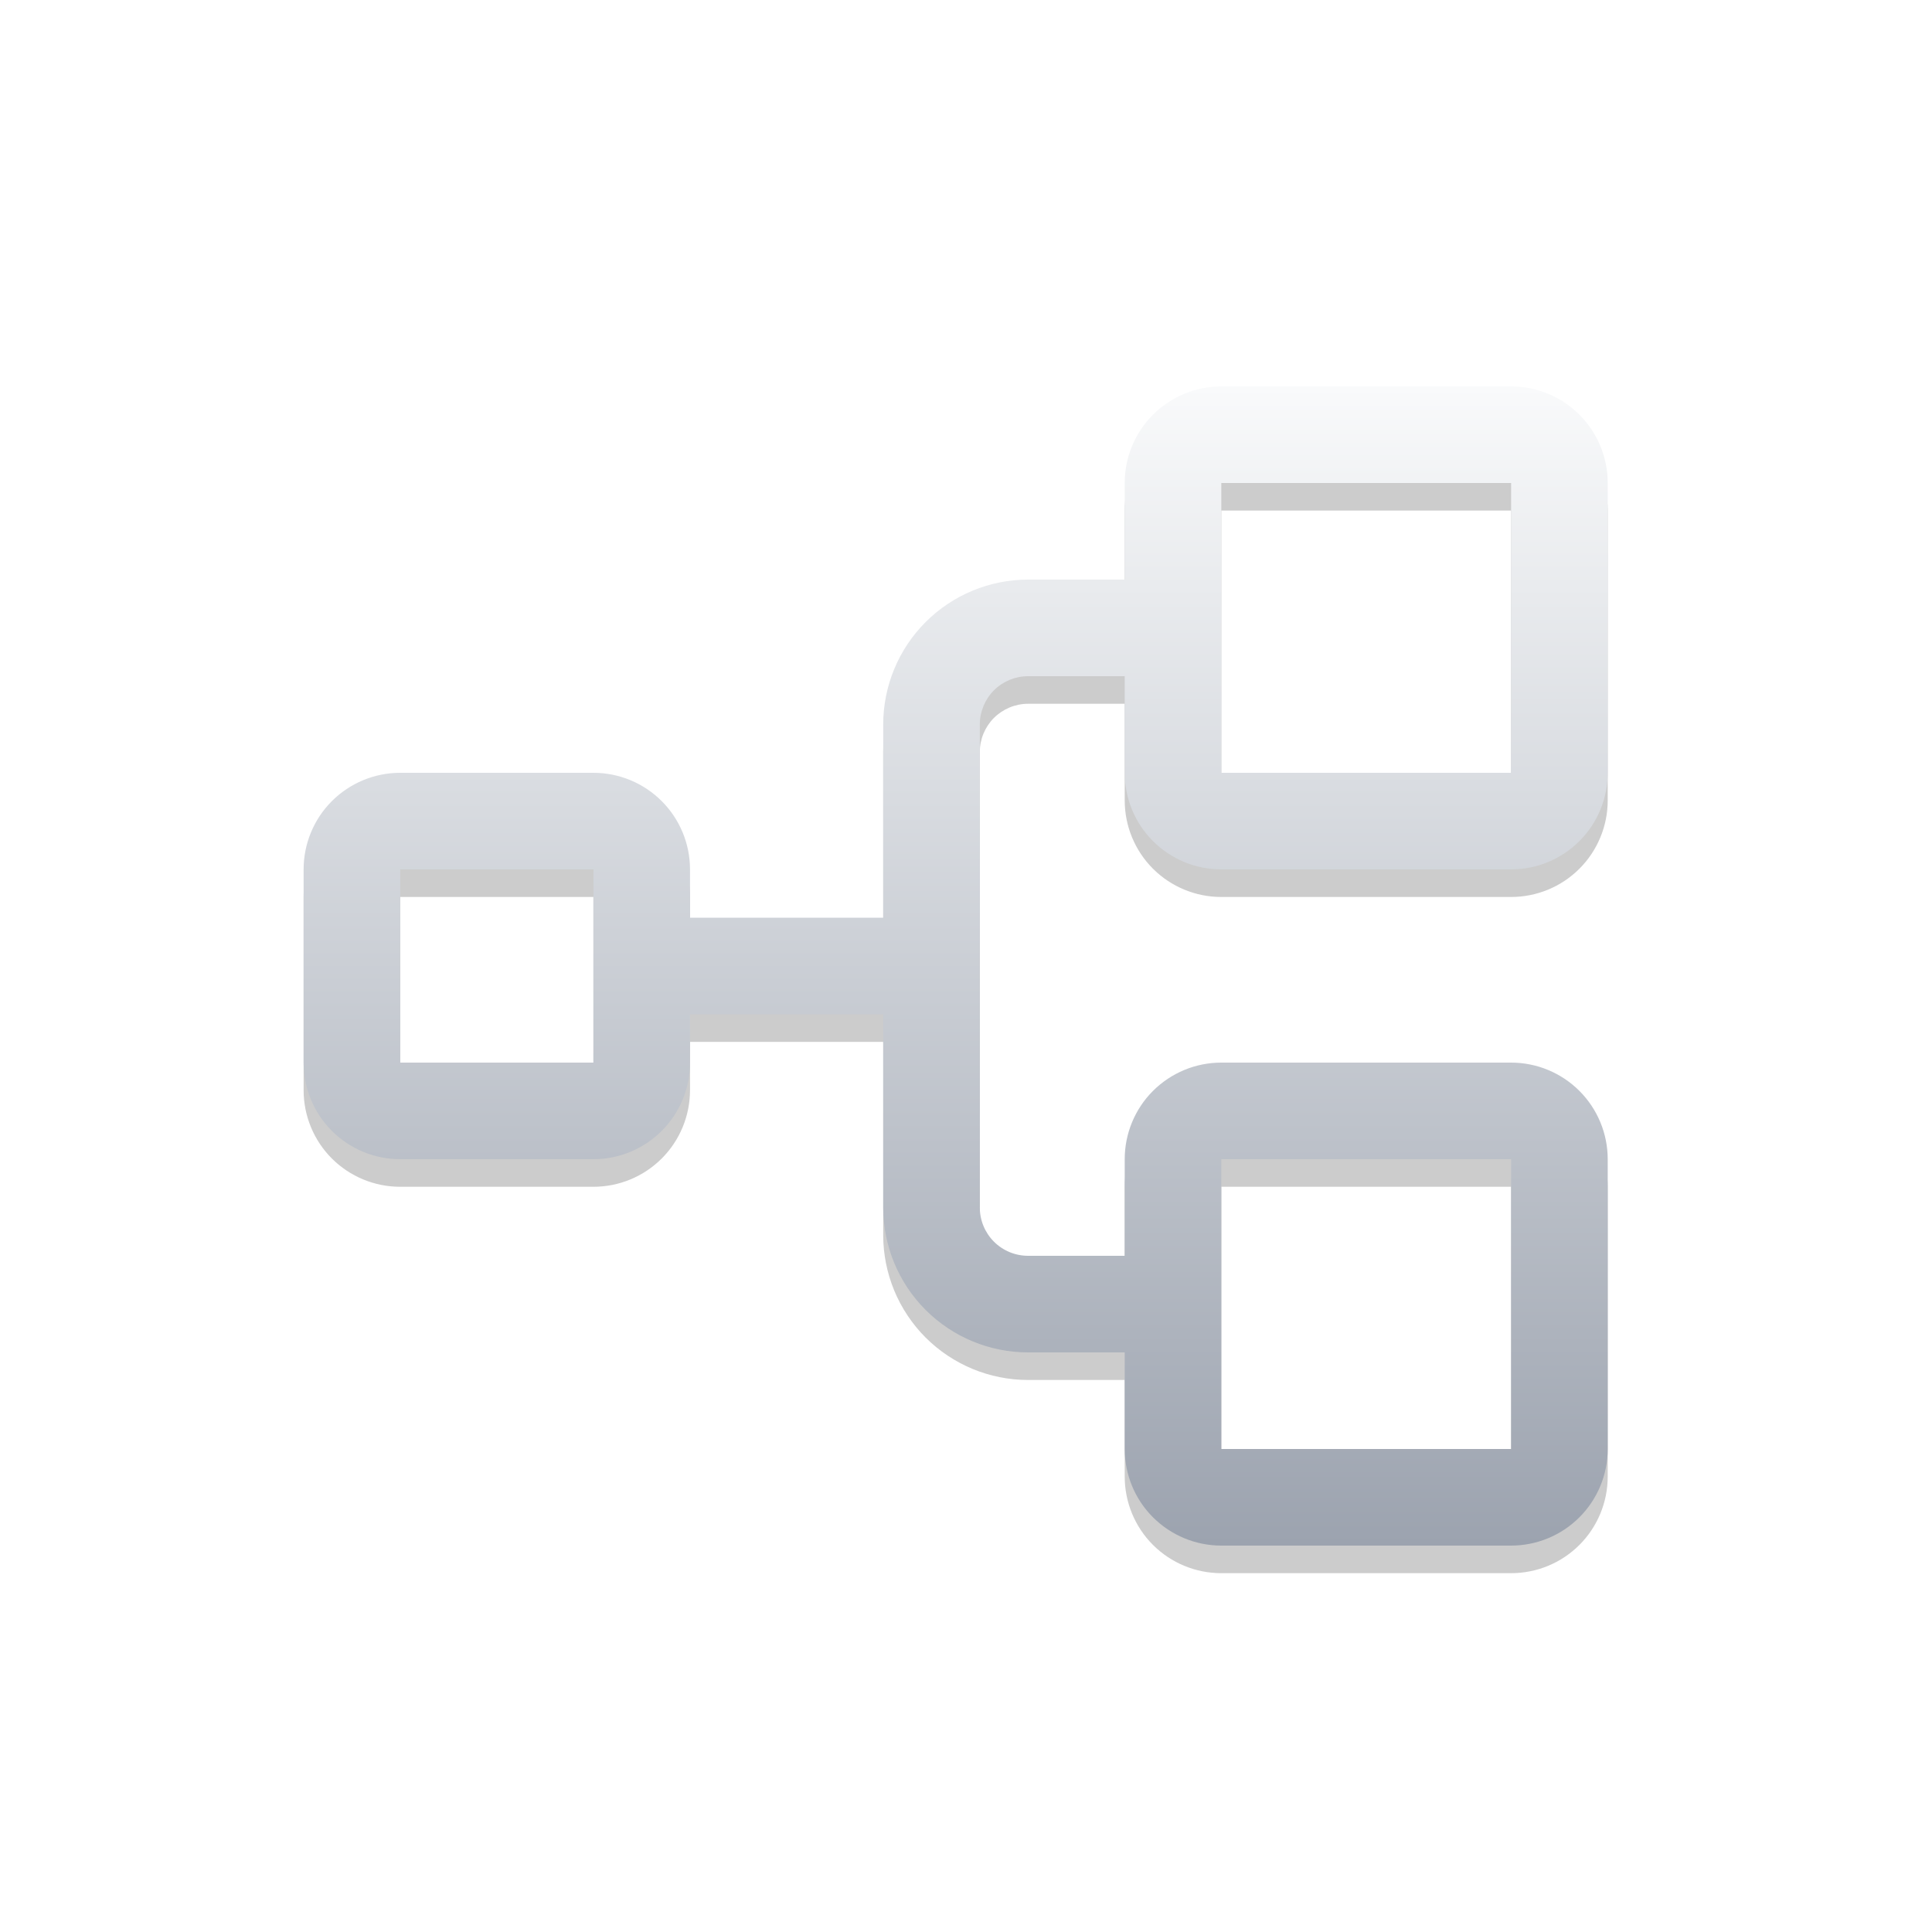
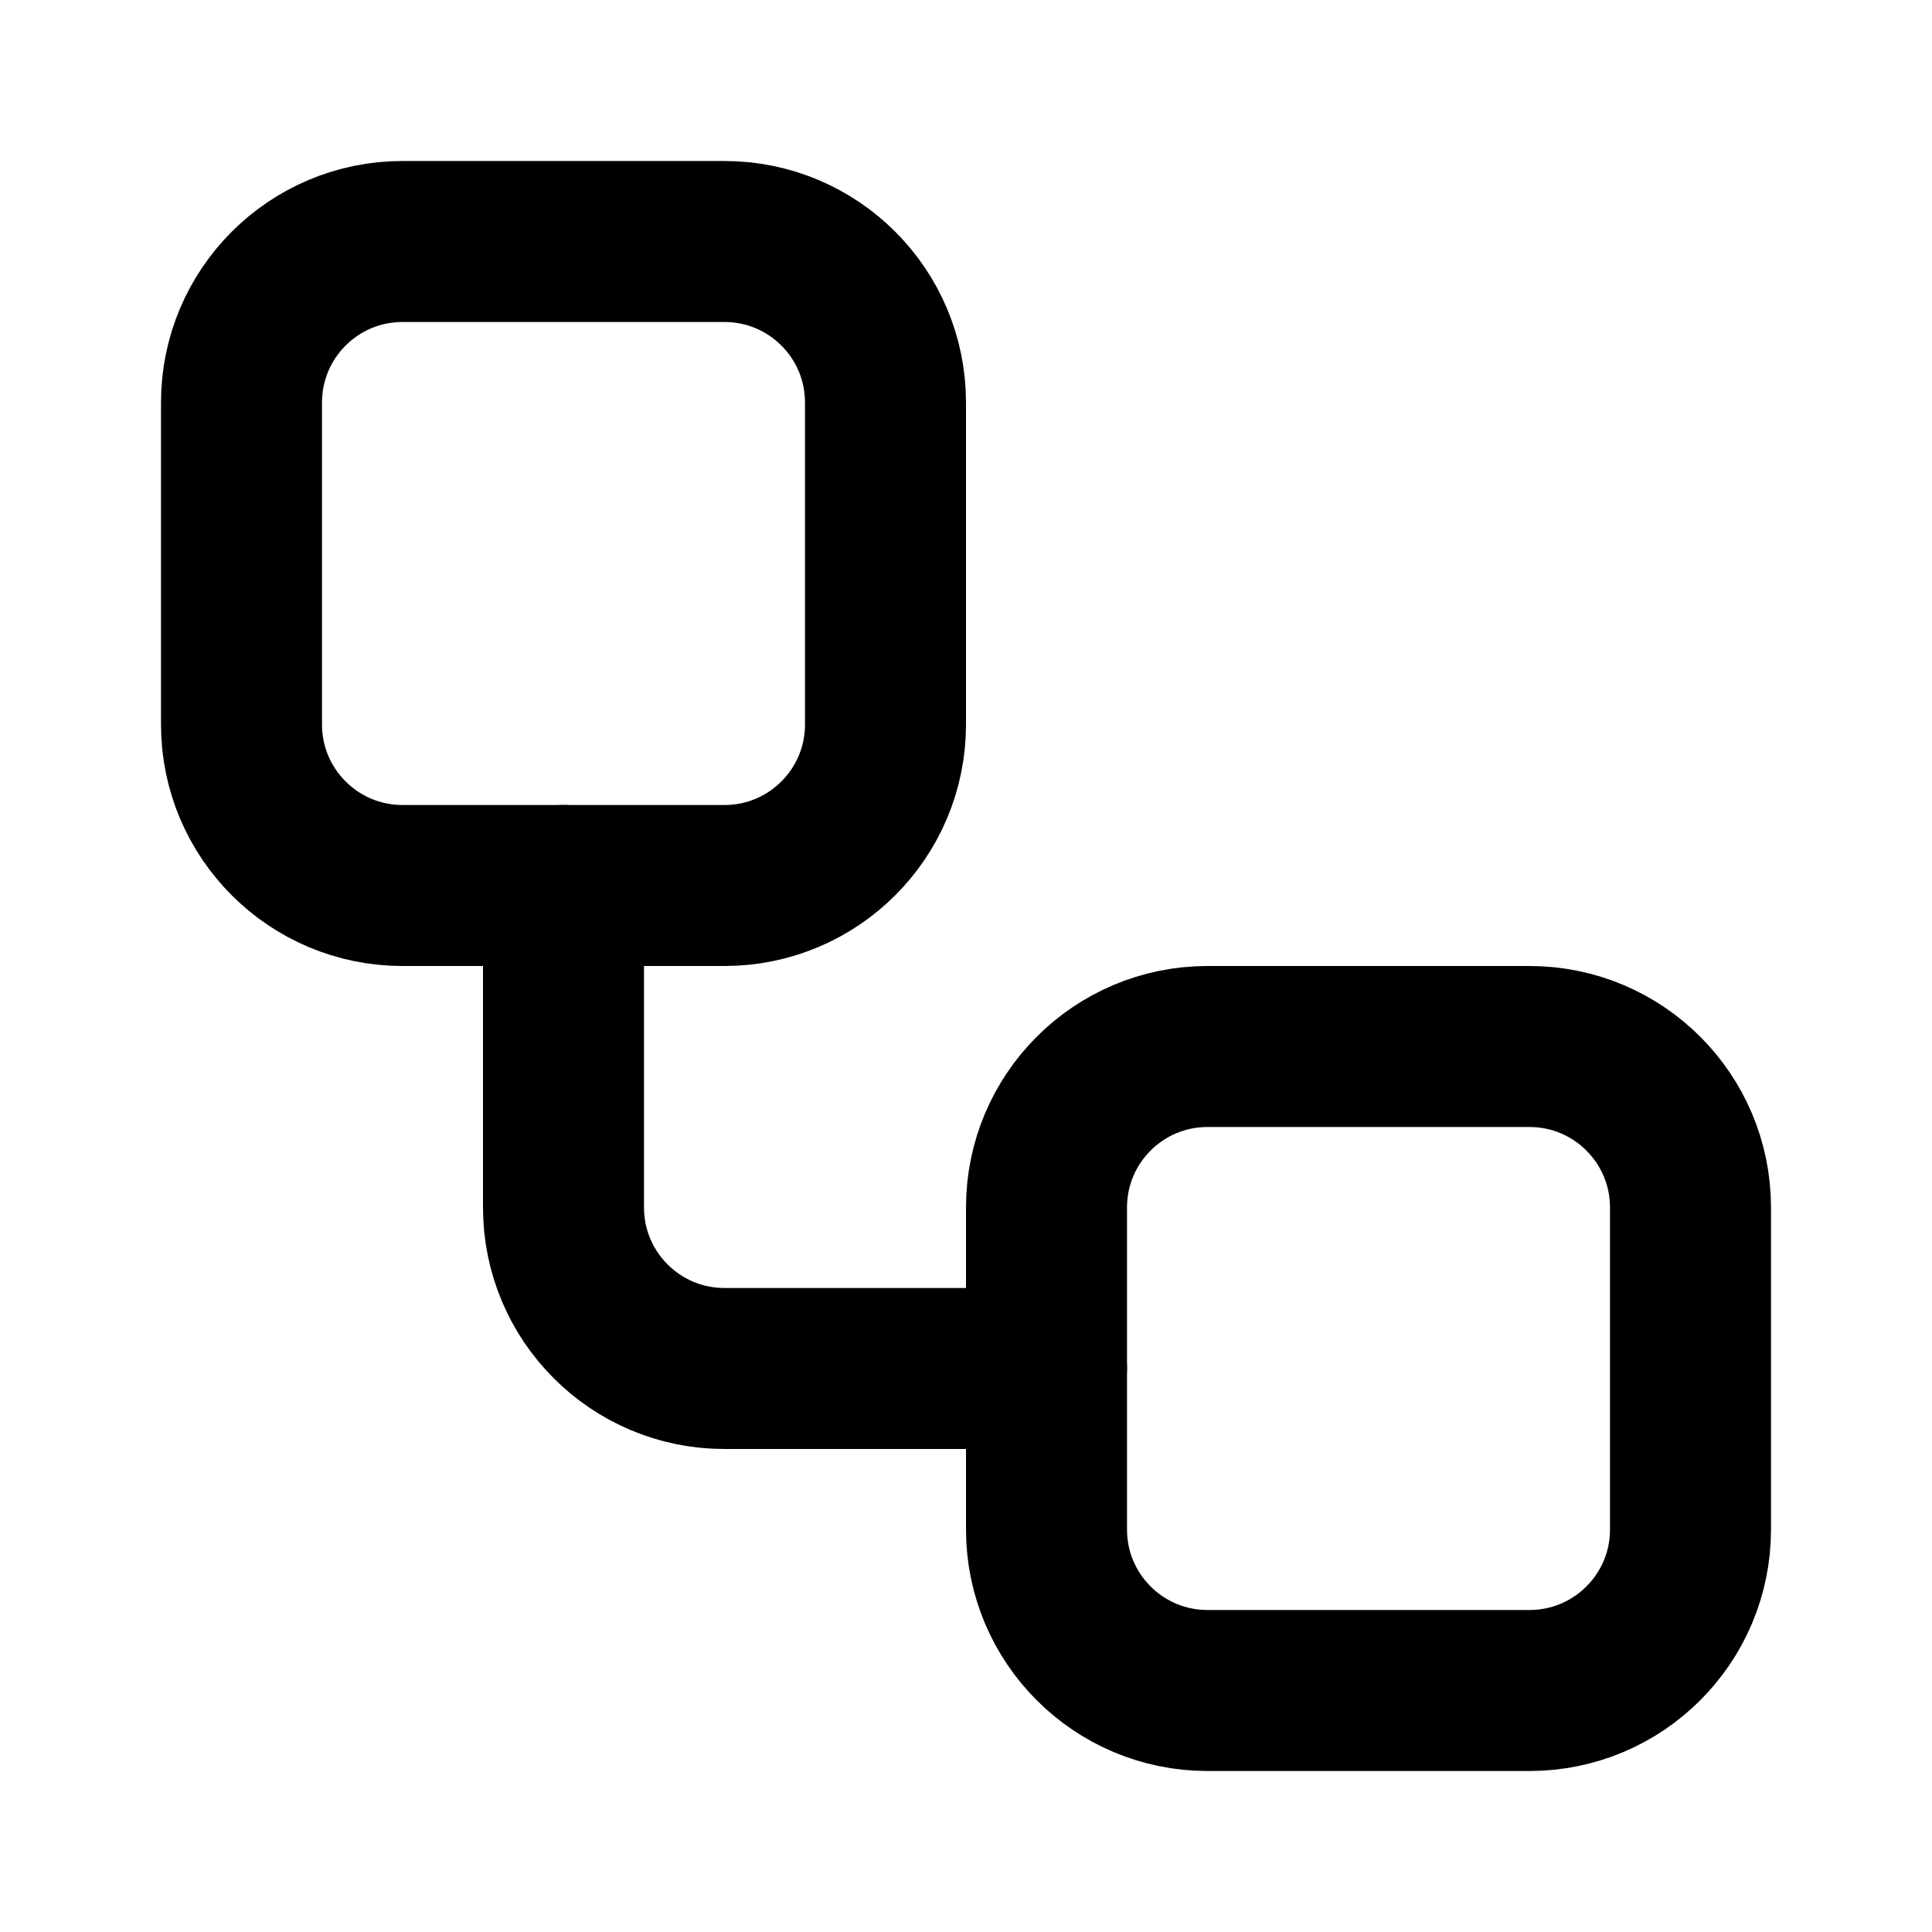
- <svg xmlns="http://www.w3.org/2000/svg" width="40" height="40" viewBox="0 0 40 40" fill="none">
-   <path d="M25.286 18.571H31.286C31.816 18.571 32.325 18.361 32.7 17.986C33.075 17.611 33.286 17.102 33.286 16.571V10.571C33.286 10.041 33.075 9.532 32.7 9.157C32.325 8.782 31.816 8.571 31.286 8.571H25.286C24.755 8.571 24.247 8.782 23.871 9.157C23.496 9.532 23.286 10.041 23.286 10.571V12.571H21.286C20.49 12.571 19.727 12.887 19.164 13.45C18.602 14.013 18.286 14.776 18.286 15.571V19.571H14.286V18.571C14.286 18.041 14.075 17.532 13.7 17.157C13.325 16.782 12.816 16.571 12.286 16.571H8.286C7.755 16.571 7.247 16.782 6.871 17.157C6.496 17.532 6.286 18.041 6.286 18.571V22.571C6.286 23.102 6.496 23.611 6.871 23.986C7.247 24.361 7.755 24.571 8.286 24.571H12.286C12.816 24.571 13.325 24.361 13.7 23.986C14.075 23.611 14.286 23.102 14.286 22.571V21.571H18.286V25.571C18.286 26.367 18.602 27.13 19.164 27.693C19.727 28.255 20.49 28.571 21.286 28.571H23.286V30.571C23.286 31.102 23.496 31.611 23.871 31.986C24.247 32.361 24.755 32.571 25.286 32.571H31.286C31.816 32.571 32.325 32.361 32.7 31.986C33.075 31.611 33.286 31.102 33.286 30.571V24.571C33.286 24.041 33.075 23.532 32.7 23.157C32.325 22.782 31.816 22.571 31.286 22.571H25.286C24.755 22.571 24.247 22.782 23.871 23.157C23.496 23.532 23.286 24.041 23.286 24.571V26.571H21.286C21.02 26.571 20.766 26.466 20.578 26.279C20.391 26.091 20.286 25.837 20.286 25.571V15.571C20.286 15.306 20.391 15.052 20.578 14.864C20.766 14.677 21.02 14.571 21.286 14.571H23.286V16.571C23.286 17.102 23.496 17.611 23.871 17.986C24.247 18.361 24.755 18.571 25.286 18.571ZM12.286 22.571H8.286V18.571H12.286V22.571ZM25.286 24.571H31.286V30.571H25.286V24.571ZM25.286 10.571H31.286V16.571H25.286V10.571Z" fill="black" fill-opacity="0.2" />
-   <path d="M25.286 18H31.286C31.816 18 32.325 17.789 32.7 17.414C33.075 17.039 33.286 16.53 33.286 16V10C33.286 9.47 33.075 8.961 32.7 8.586C32.325 8.211 31.816 8 31.286 8H25.286C24.755 8 24.247 8.211 23.871 8.586C23.496 8.961 23.286 9.47 23.286 10V12H21.286C20.49 12 19.727 12.316 19.164 12.879C18.602 13.441 18.286 14.204 18.286 15V19H14.286V18C14.286 17.47 14.075 16.961 13.7 16.586C13.325 16.211 12.816 16 12.286 16H8.286C7.755 16 7.247 16.211 6.871 16.586C6.496 16.961 6.286 17.47 6.286 18V22C6.286 22.53 6.496 23.039 6.871 23.414C7.247 23.789 7.755 24 8.286 24H12.286C12.816 24 13.325 23.789 13.7 23.414C14.075 23.039 14.286 22.53 14.286 22V21H18.286V25C18.286 25.796 18.602 26.559 19.164 27.121C19.727 27.684 20.49 28 21.286 28H23.286V30C23.286 30.53 23.496 31.039 23.871 31.414C24.247 31.789 24.755 32 25.286 32H31.286C31.816 32 32.325 31.789 32.7 31.414C33.075 31.039 33.286 30.53 33.286 30V24C33.286 23.47 33.075 22.961 32.7 22.586C32.325 22.211 31.816 22 31.286 22H25.286C24.755 22 24.247 22.211 23.871 22.586C23.496 22.961 23.286 23.47 23.286 24V26H21.286C21.02 26 20.766 25.895 20.578 25.707C20.391 25.52 20.286 25.265 20.286 25V15C20.286 14.735 20.391 14.48 20.578 14.293C20.766 14.105 21.02 14 21.286 14H23.286V16C23.286 16.53 23.496 17.039 23.871 17.414C24.247 17.789 24.755 18 25.286 18ZM12.286 22H8.286V18H12.286V22ZM25.286 24H31.286V30H25.286V24ZM25.286 10H31.286V16H25.286V10Z" fill="url(#paint1_linear_834_8427)" />
-   <defs>
-     <linearGradient id="paint0_linear_834_8427" x1="20" y1="0" x2="20" y2="40" gradientUnits="userSpaceOnUse">
-       <stop stop-color="#6B7280" />
-       <stop offset="1" stop-color="#1F2937" />
-     </linearGradient>
-     <linearGradient id="paint1_linear_834_8427" x1="19.786" y1="8" x2="19.786" y2="32" gradientUnits="userSpaceOnUse">
-       <stop stop-color="#F9FAFB" />
-       <stop offset="1" stop-color="#9CA3AF" />
-     </linearGradient>
-   </defs>
+ <svg xmlns="http://www.w3.org/2000/svg" width="24" height="24" viewBox="0 0 24 24" fill="none" stroke="currentColor" stroke-width="2" stroke-linecap="round" stroke-linejoin="round" class="lucide lucide-workflow">
+   <rect width="8" height="8" x="3" y="3" rx="2" />
+   <path d="M7 11v4a2 2 0 0 0 2 2h4" />
+   <rect width="8" height="8" x="13" y="13" rx="2" />
</svg>
